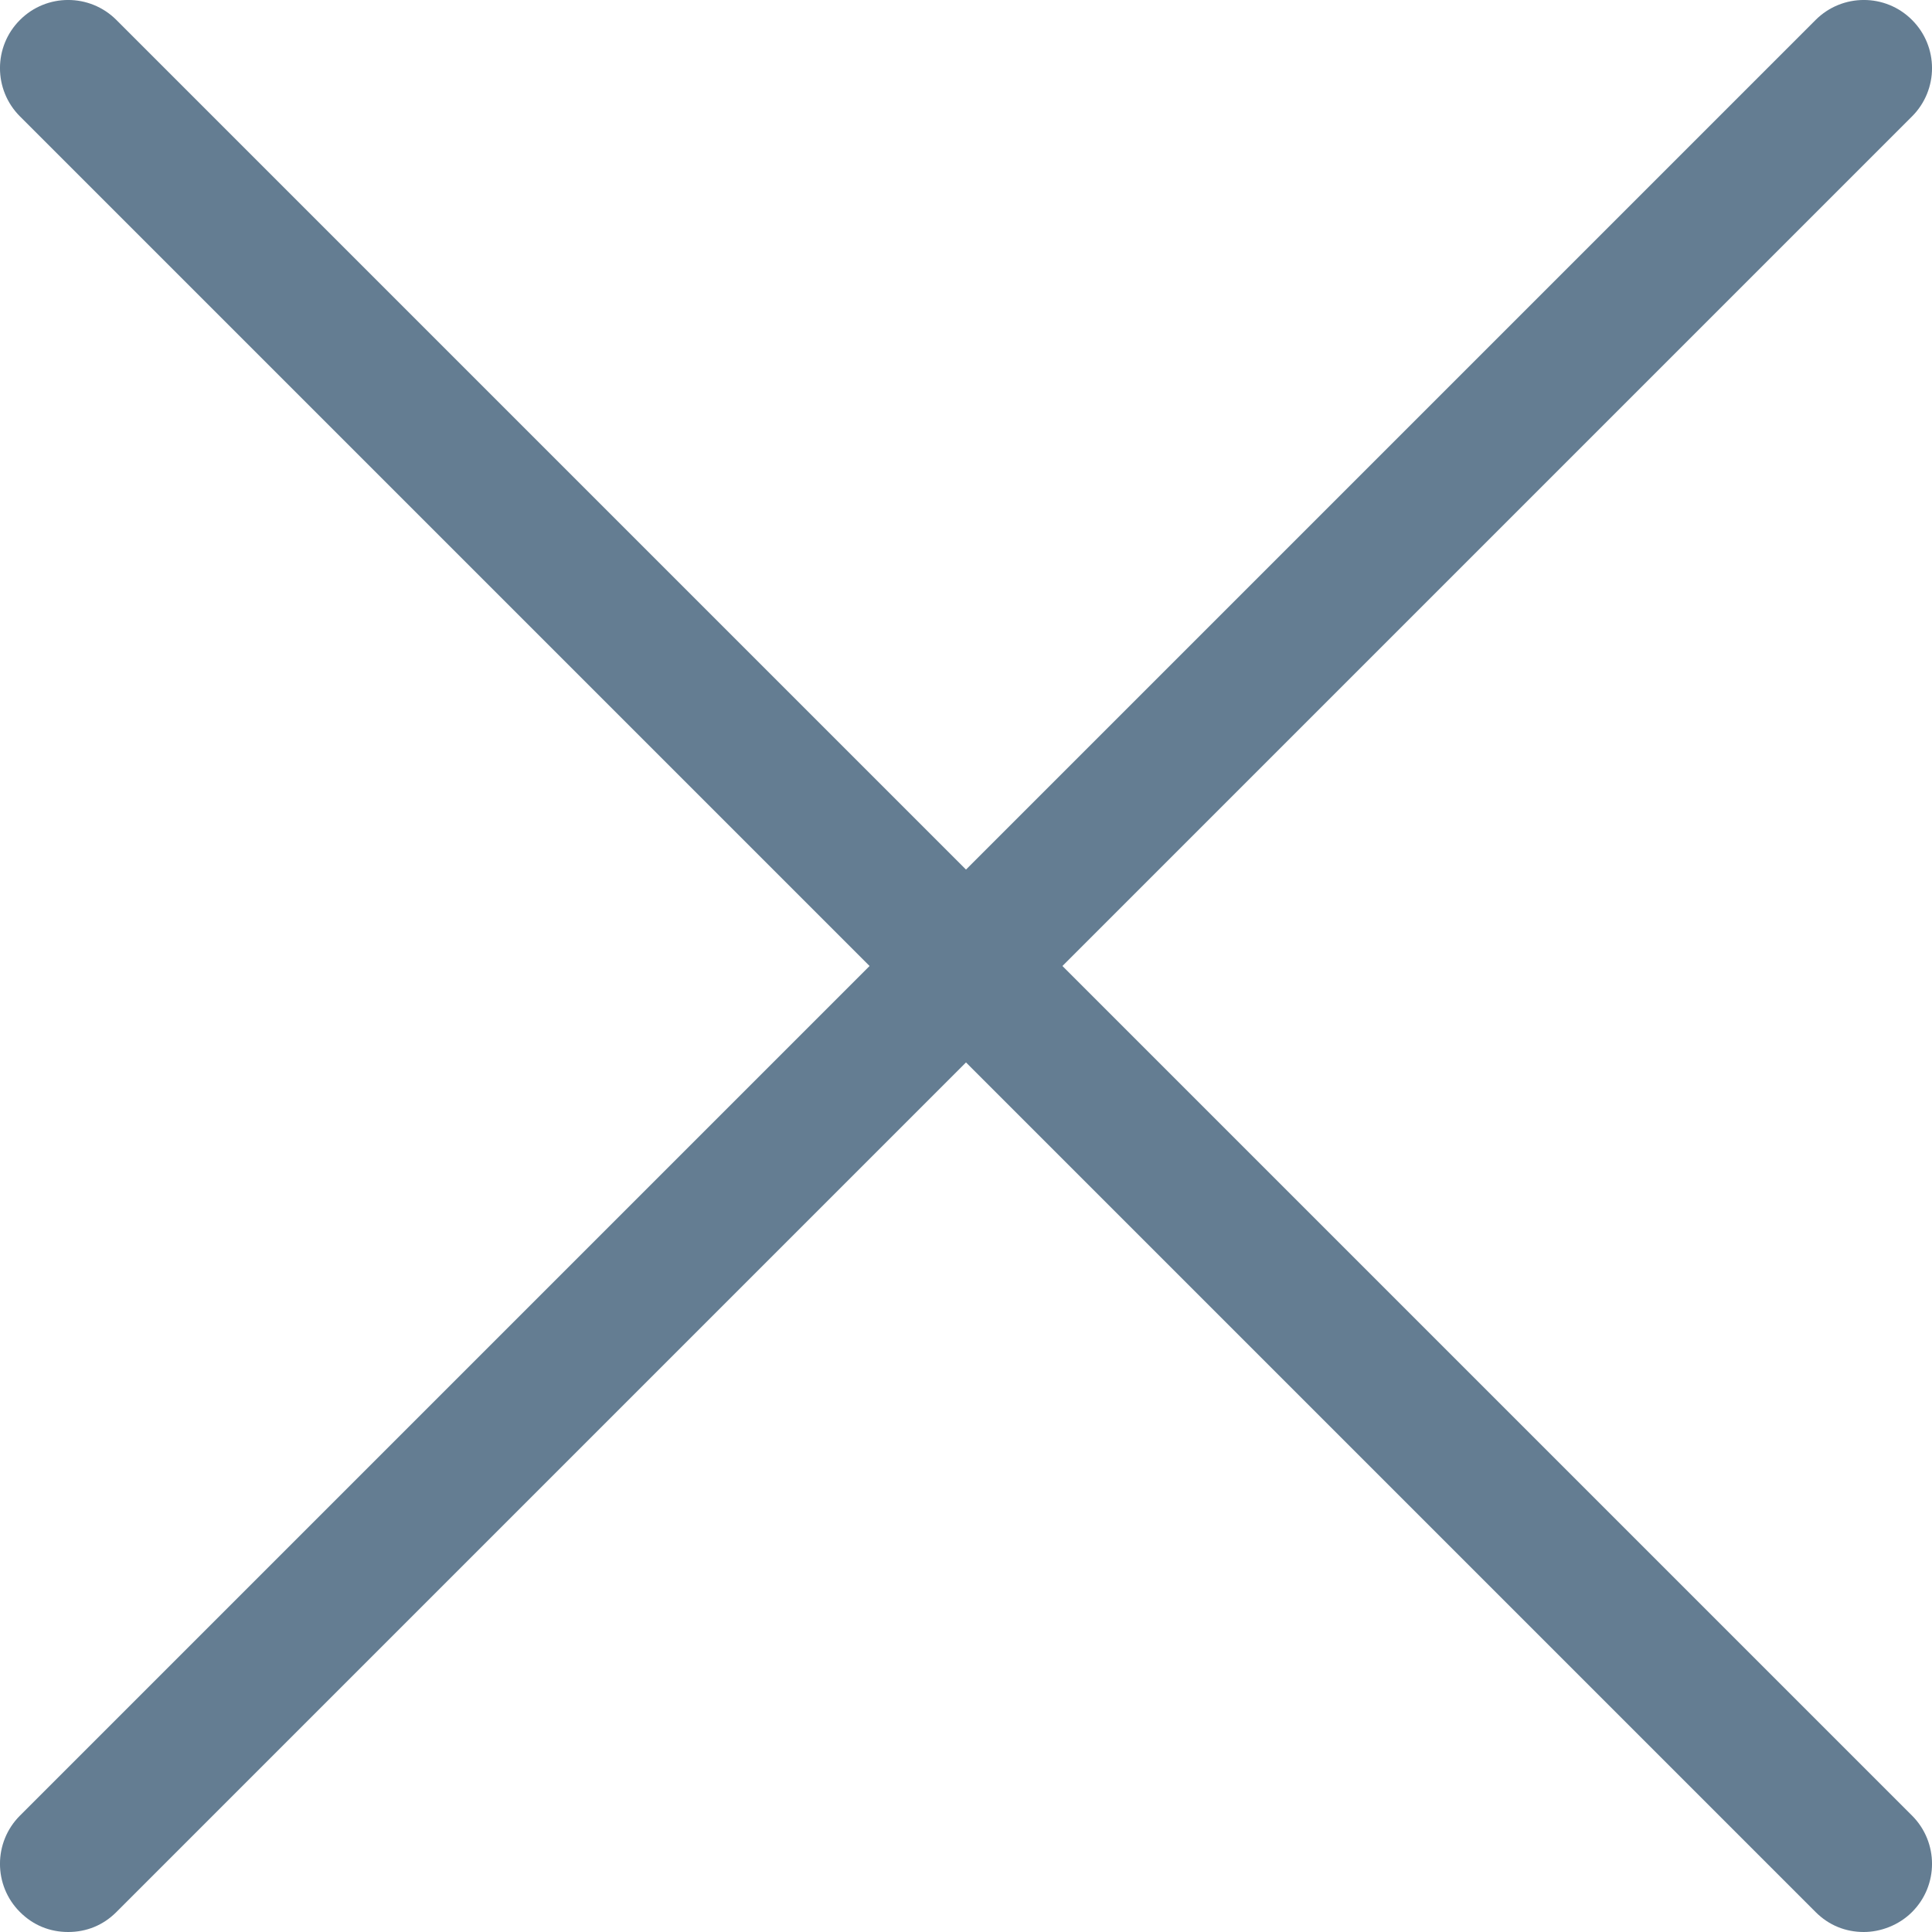
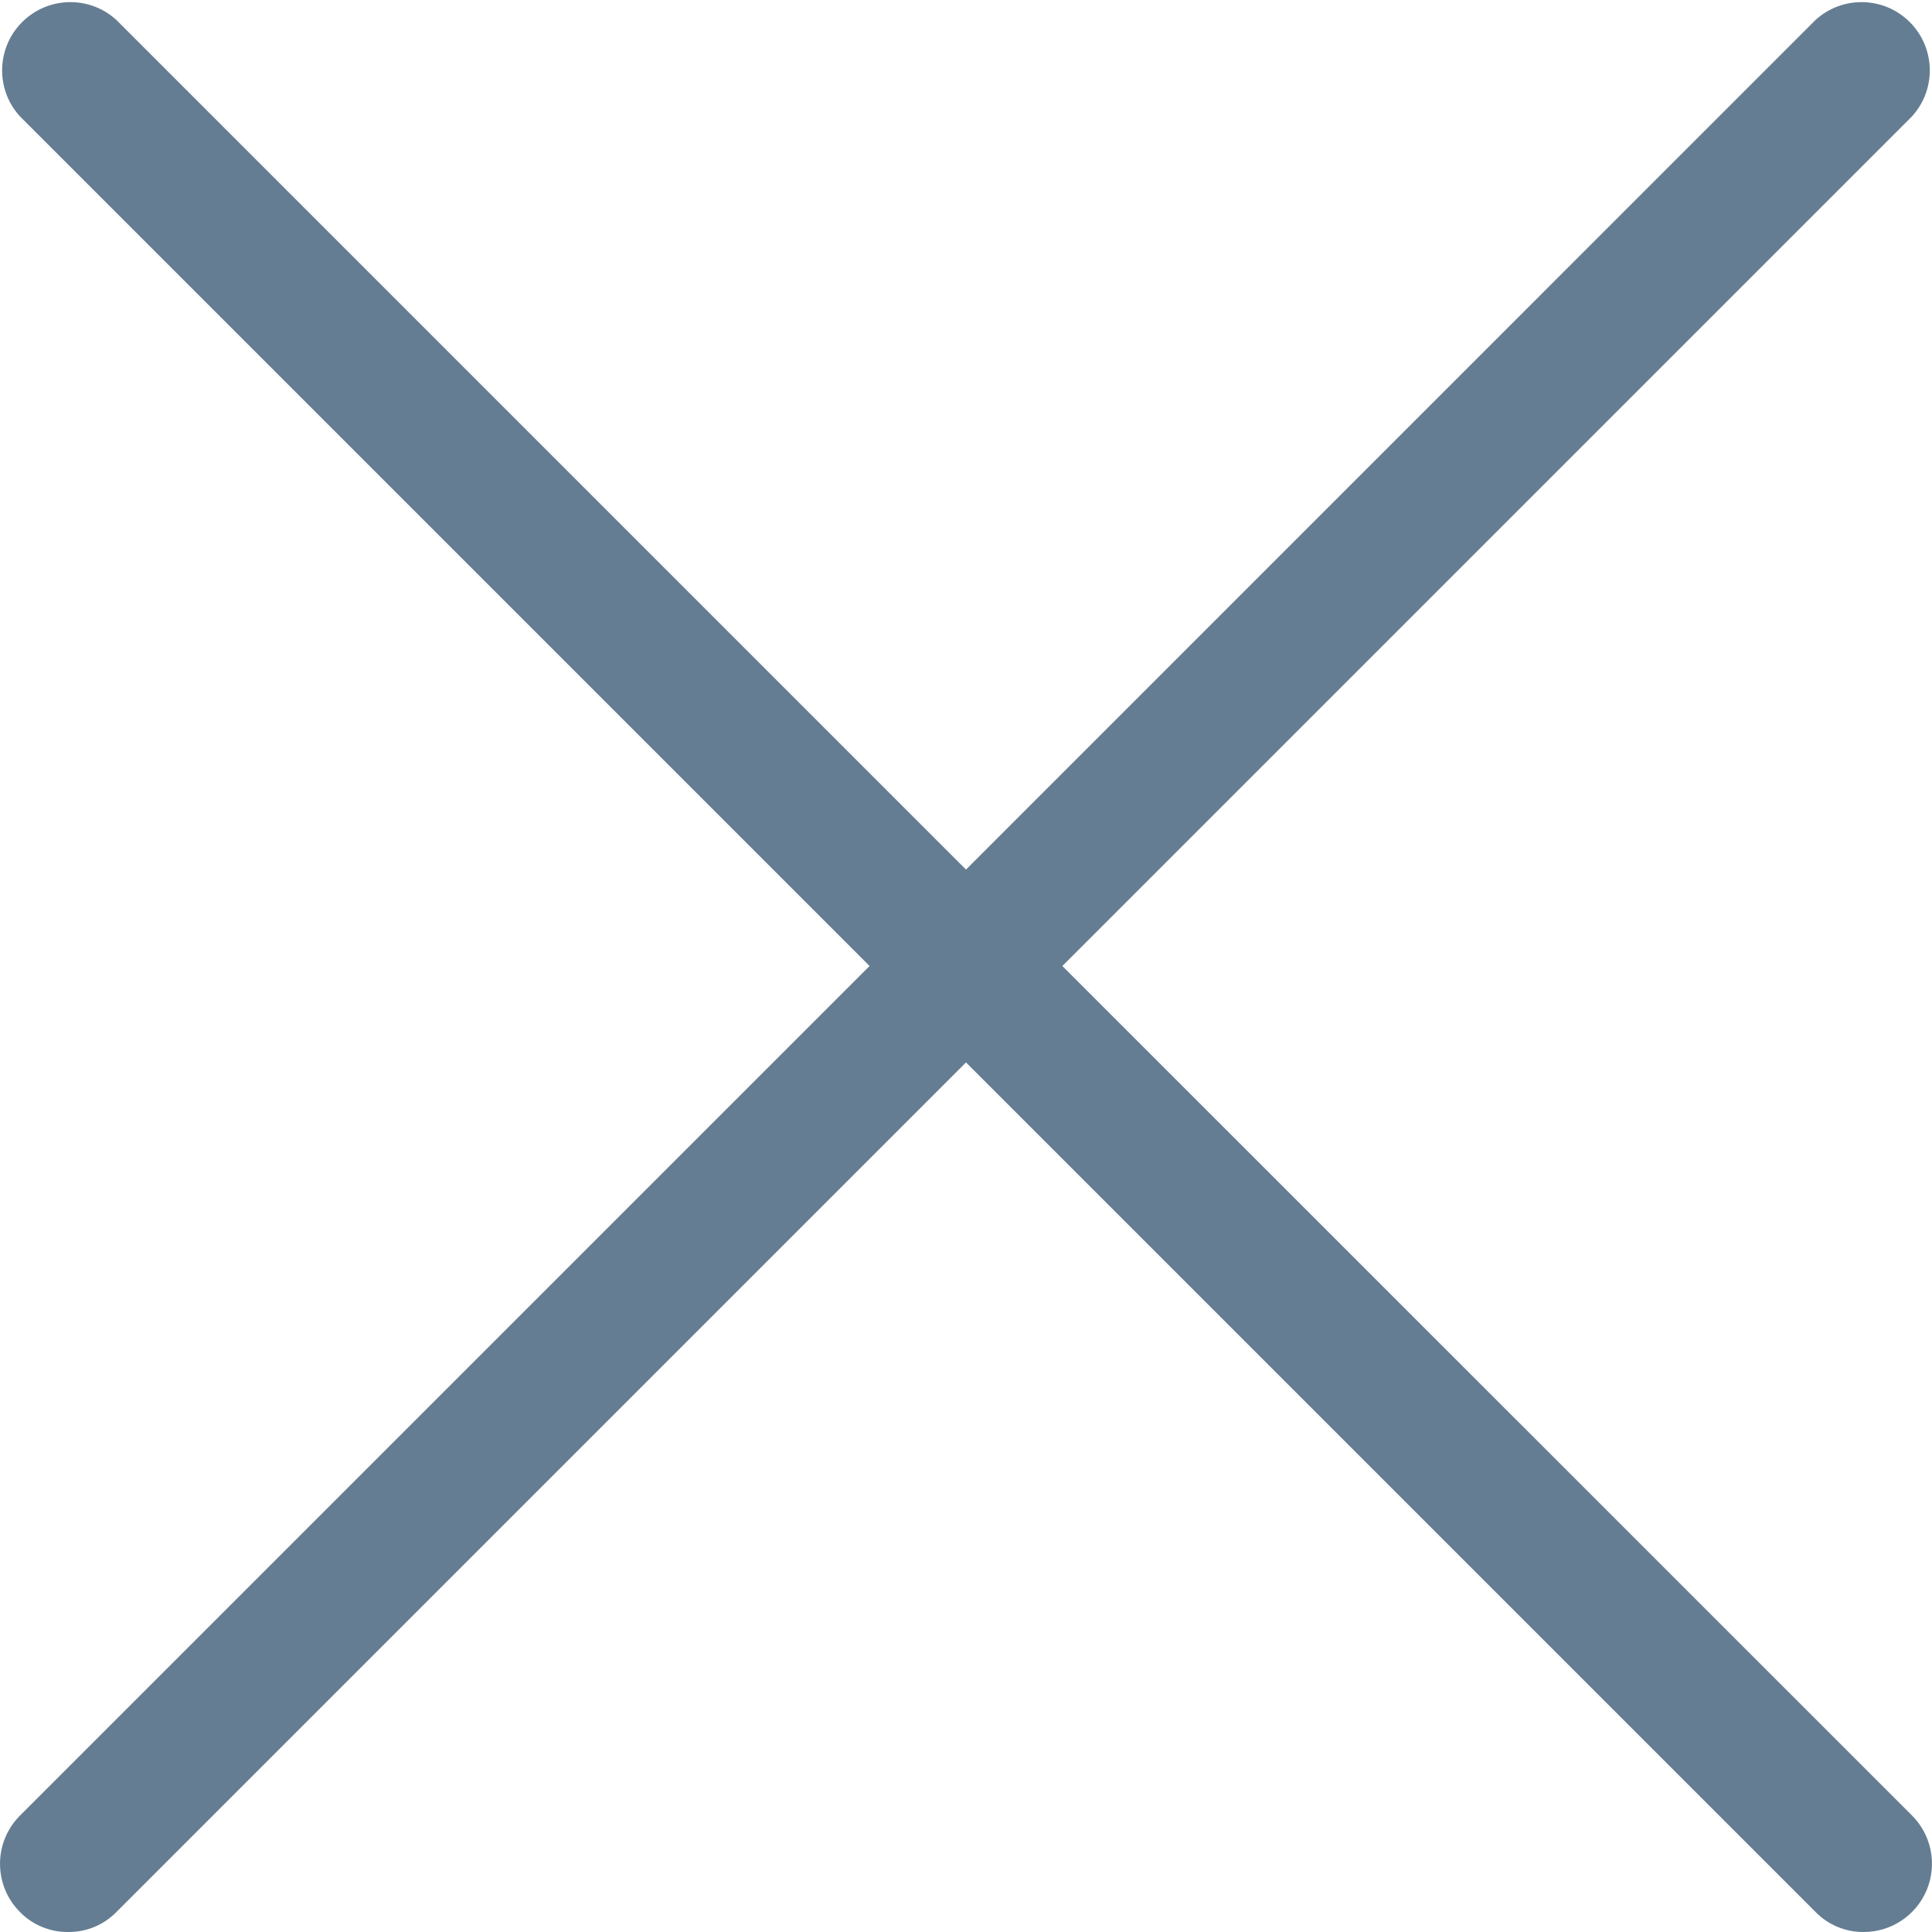
- <svg xmlns="http://www.w3.org/2000/svg" width="24px" height="24px" viewBox="146 568 24 24" version="1.1">
-   <defs />
-   <path d="M146.248,591.752 C146.413,591.917 146.62,592 146.847,592 C147.074,592 147.281,591.917 147.446,591.752 L158,581.198 L168.554,591.752 C168.719,591.917 168.926,592 169.153,592 C169.36,592 169.587,591.917 169.752,591.752 C170.083,591.422 170.083,590.885 169.752,590.554 L159.198,580 L169.752,569.446 C170.083,569.115 170.083,568.578 169.752,568.248 C169.422,567.917 168.885,567.917 168.554,568.248 L158,578.802 L147.446,568.248 C147.115,567.917 146.578,567.917 146.248,568.248 C145.917,568.578 145.917,569.115 146.248,569.446 L156.802,580 L146.248,590.554 C145.917,590.885 145.917,591.422 146.248,591.752 L146.248,591.752 Z" id="cancel" stroke="none" fill="#647D92" fill-rule="evenodd" />
+ <svg xmlns="http://www.w3.org/2000/svg" width="24" height="24" viewBox="146 568 24 24">
+   <path d="M146.248 591.752a.827.827 0 0 0 .599.248.827.827 0 0 0 .599-.248L158 581.198l10.554 10.554a.827.827 0 0 0 .6.248.848.848 0 0 0 .599-1.446L159.197 580l10.554-10.554a.848.848 0 0 0-1.198-1.198L158 578.802l-10.554-10.554a.848.848 0 0 0-1.198 1.198L156.802 580l-10.554 10.554a.848.848 0 0 0 0 1.198z" fill="#647D92" fill-rule="evenodd" />
</svg>
